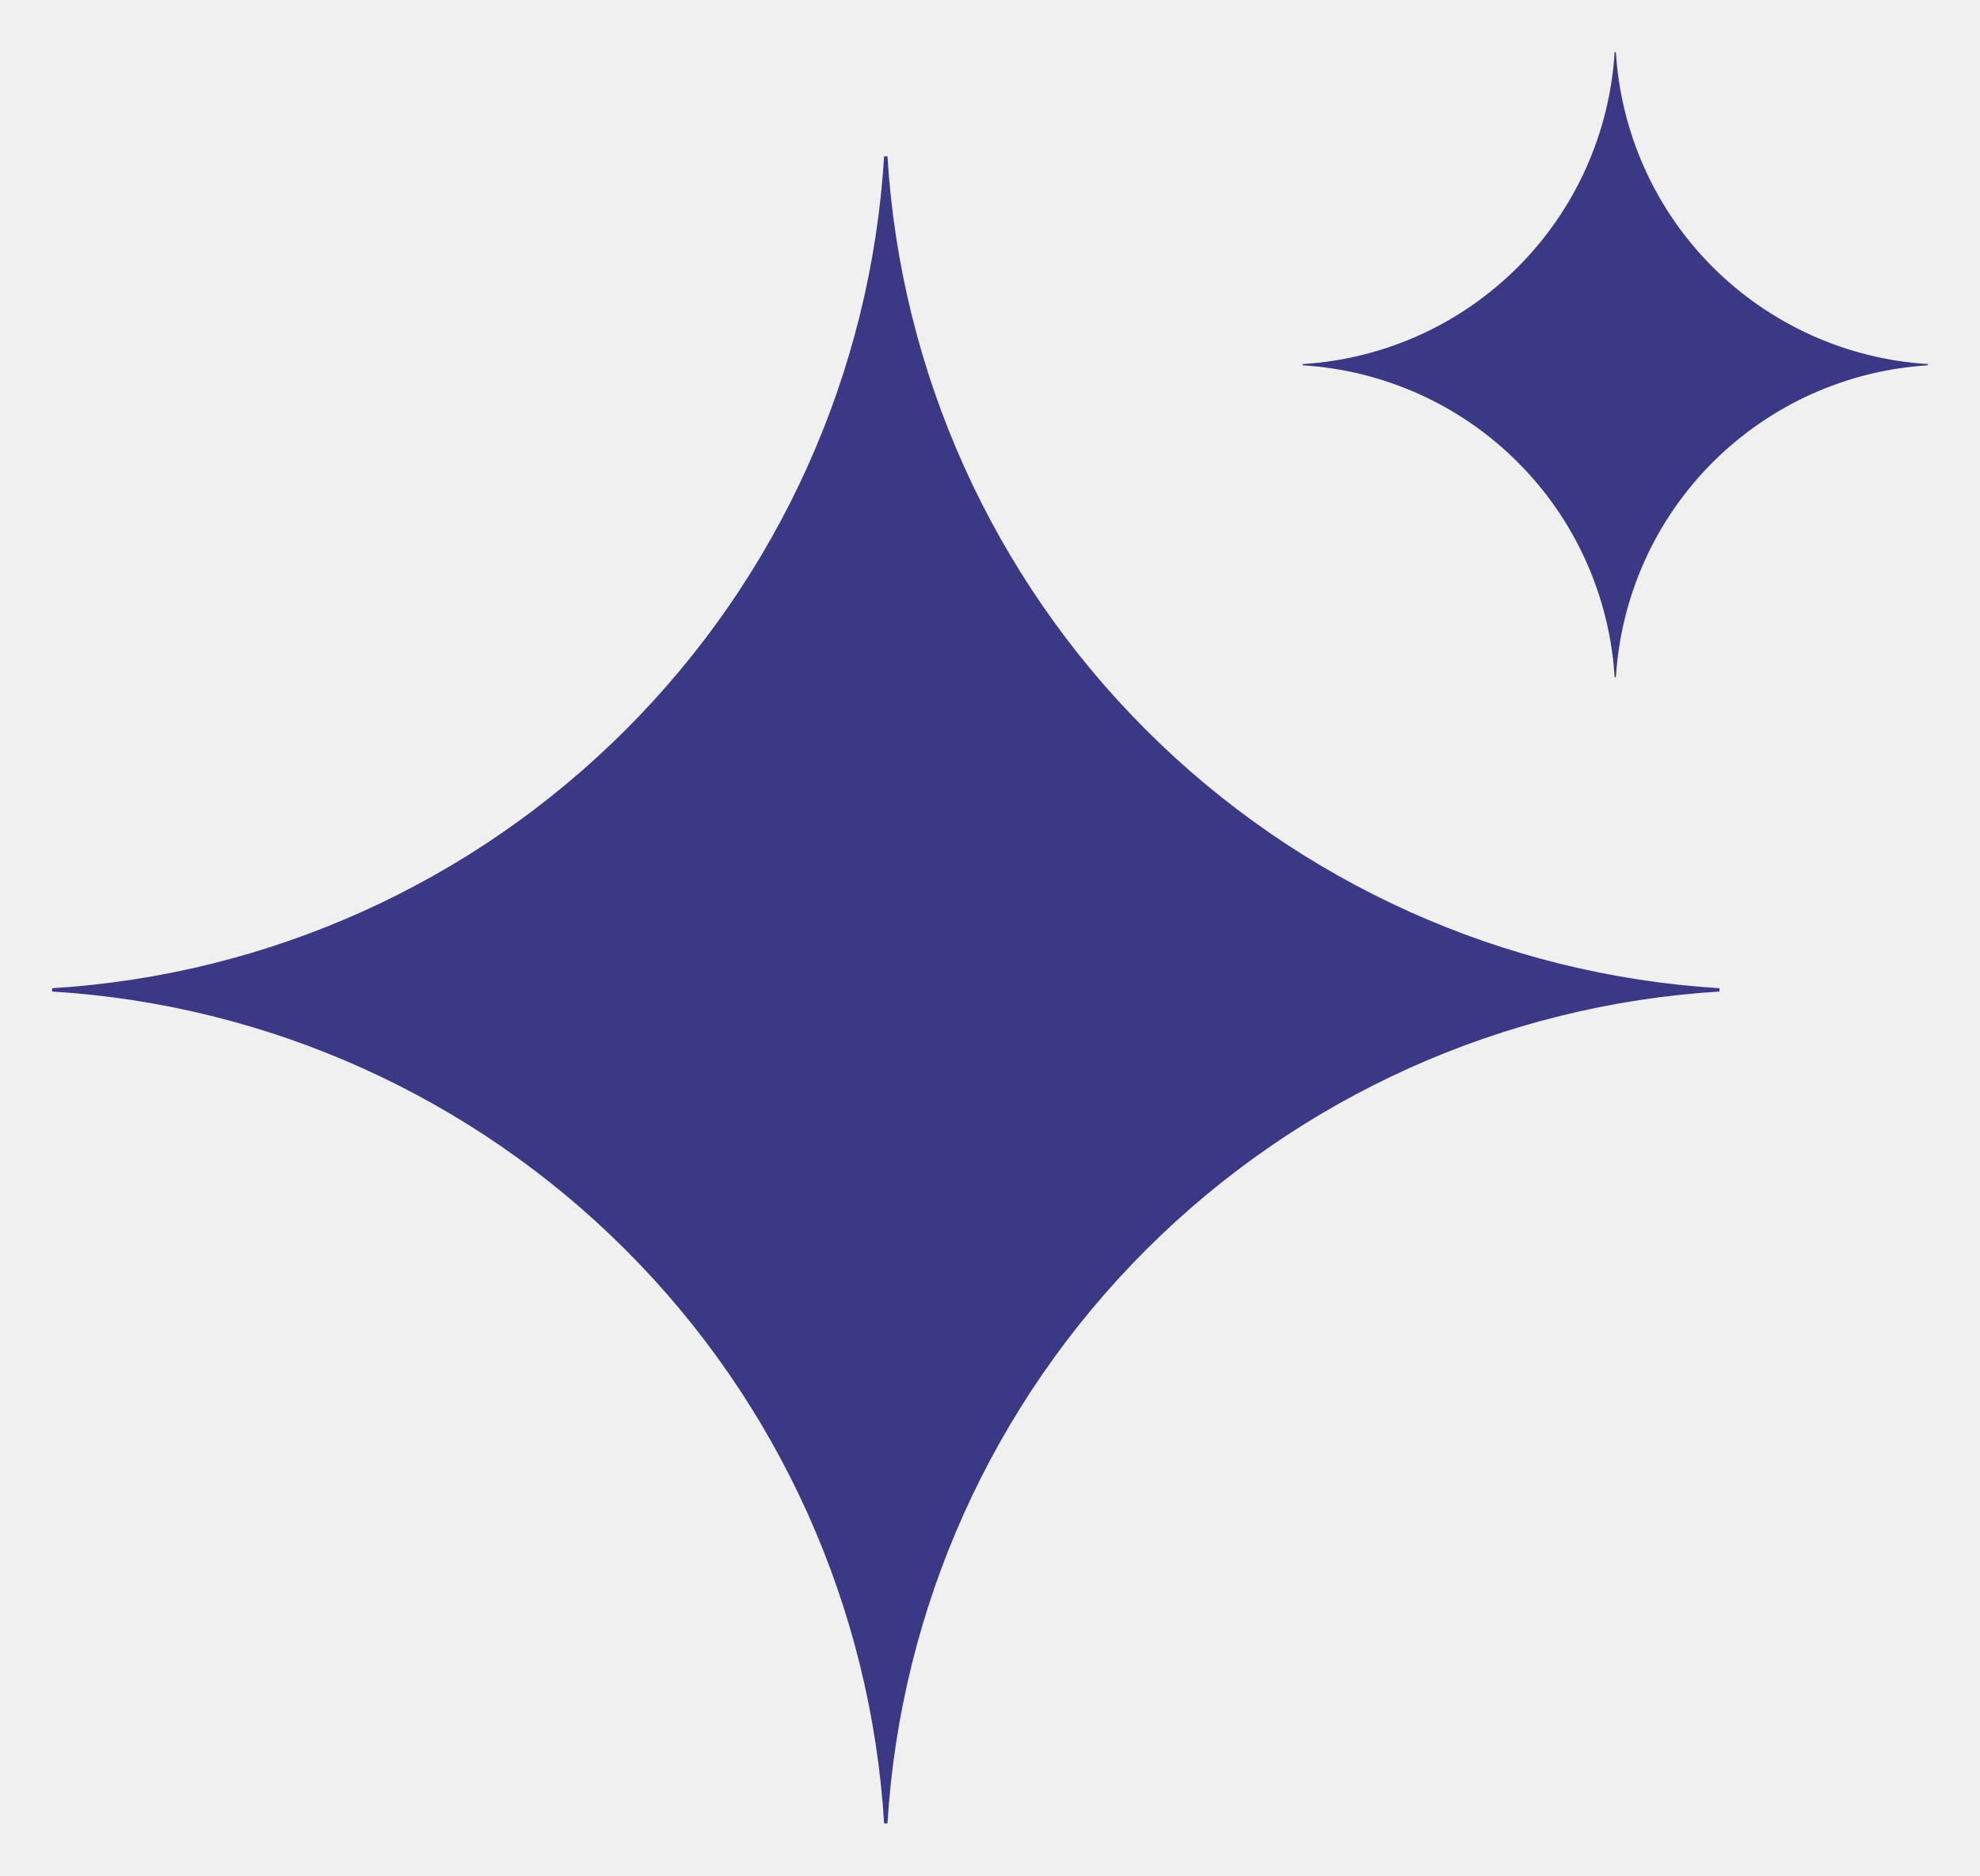
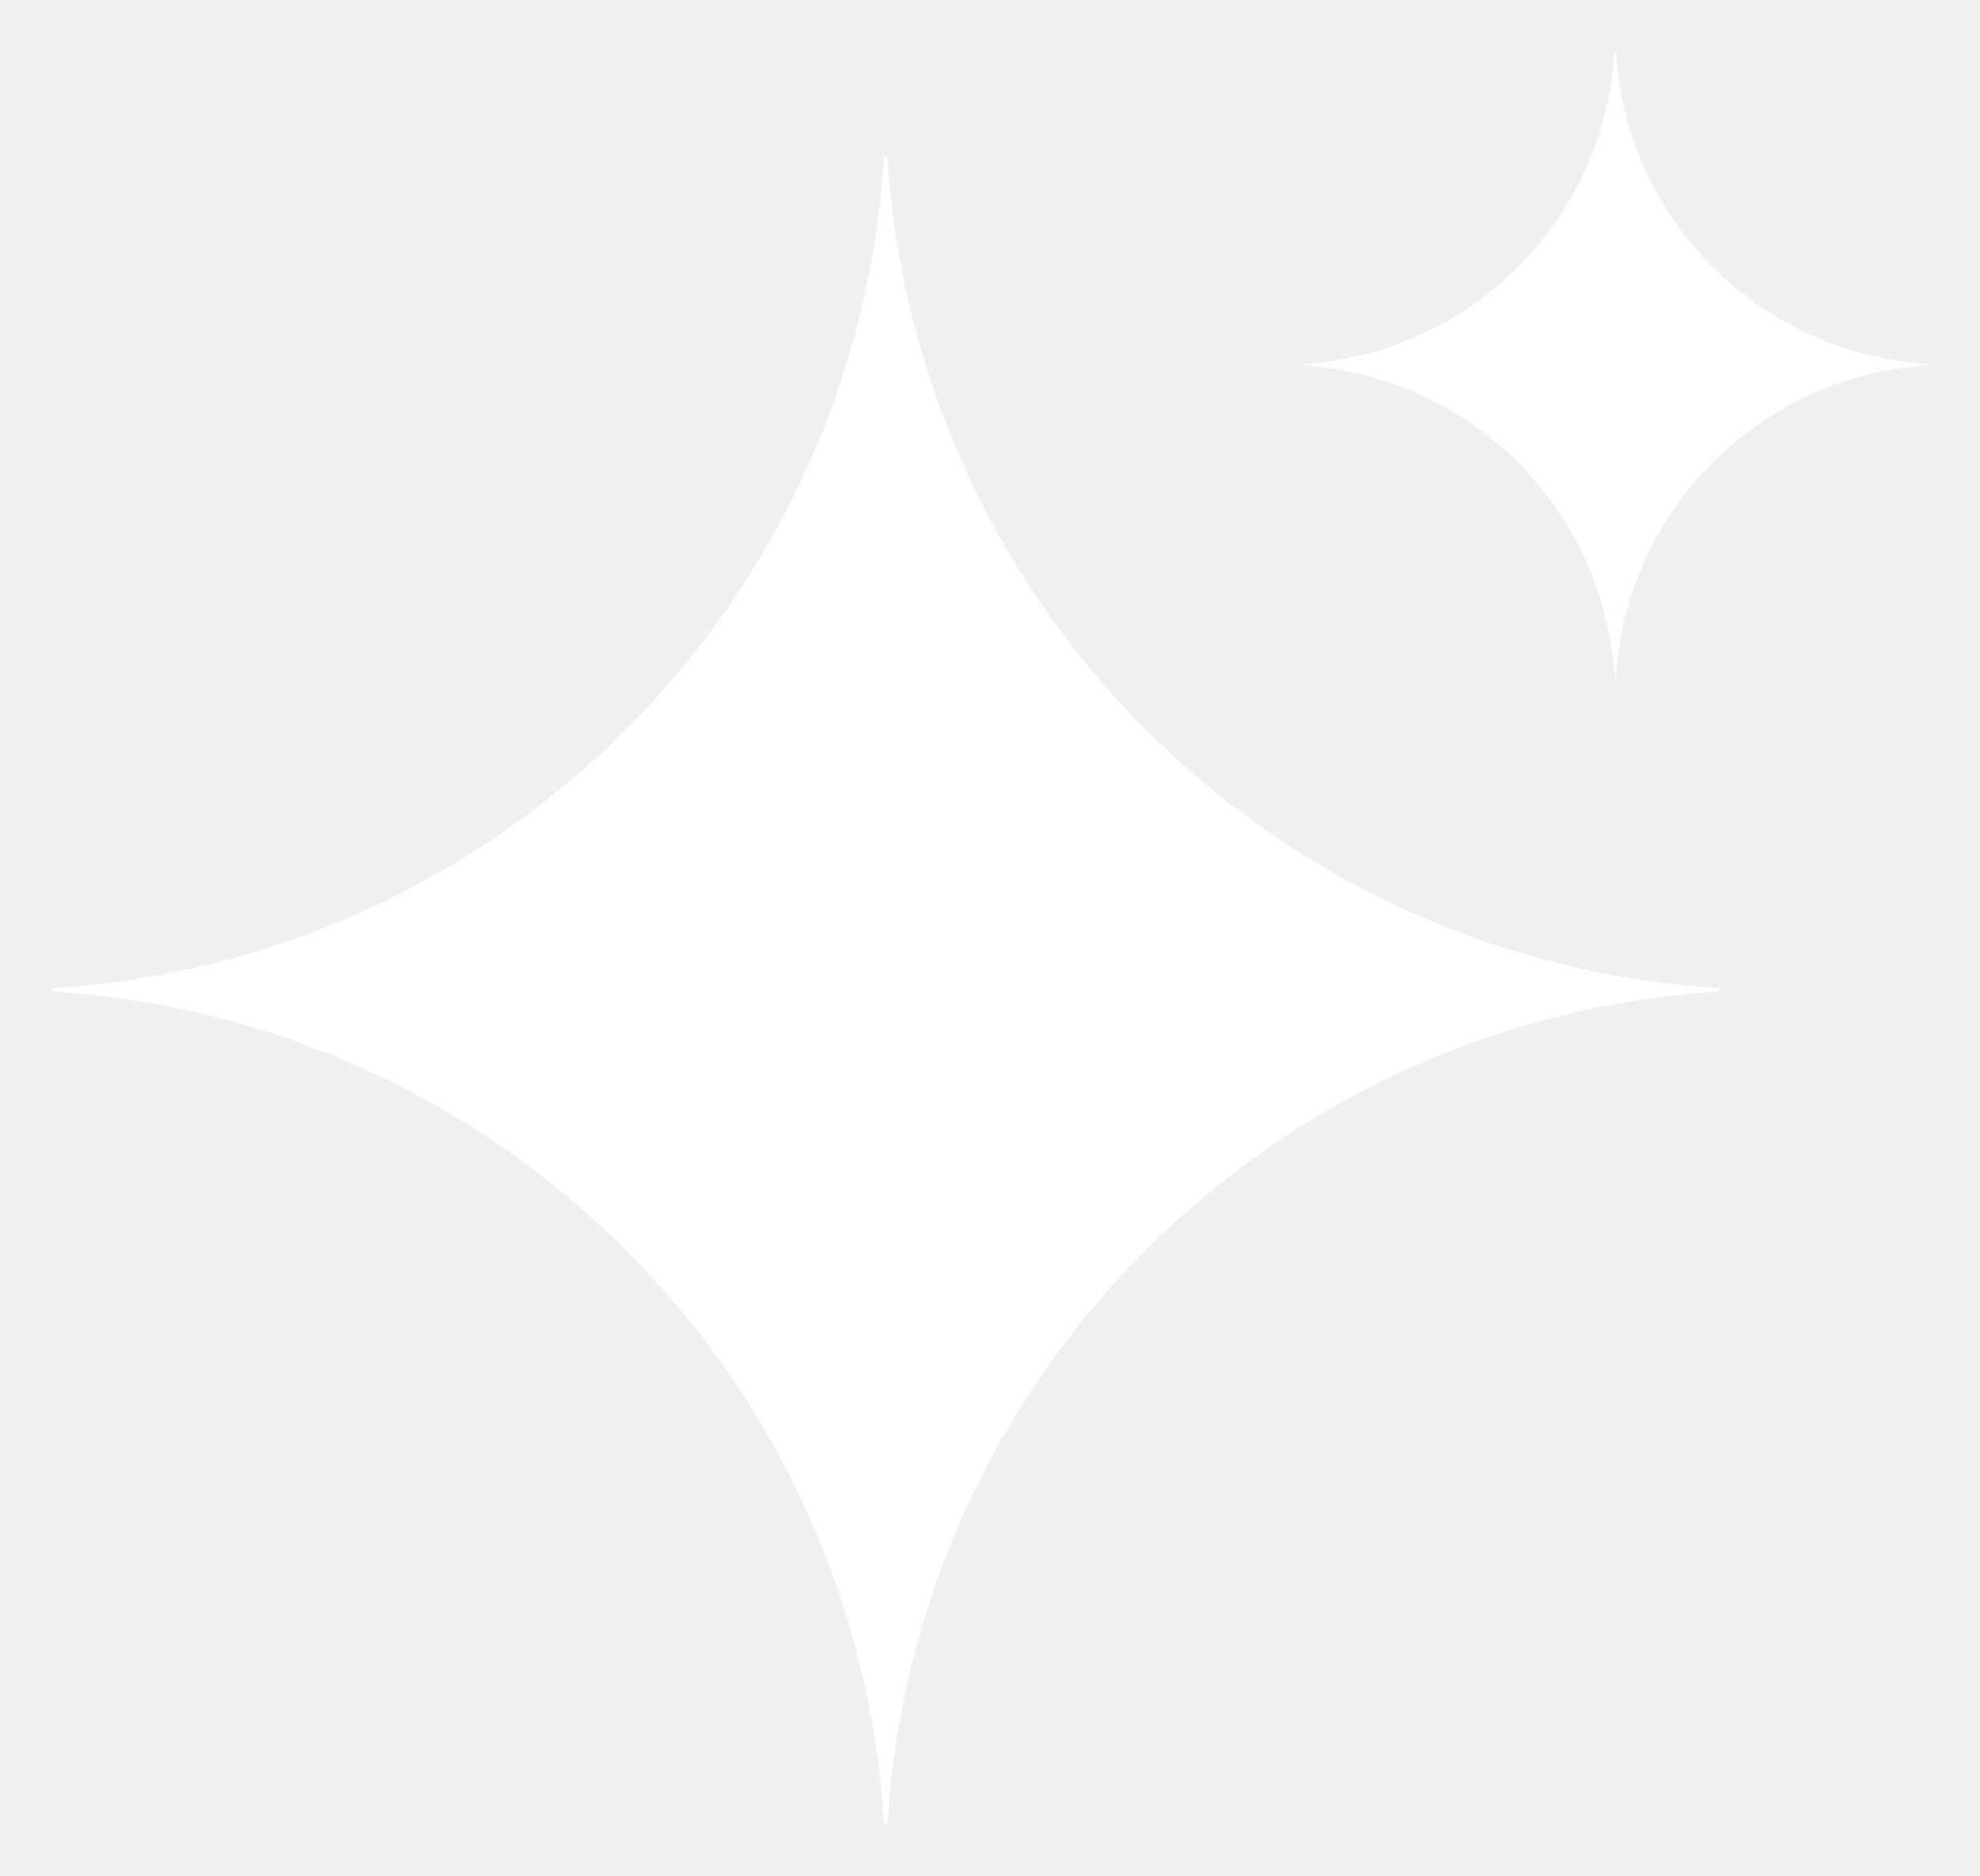
<svg xmlns="http://www.w3.org/2000/svg" width="19" height="18" viewBox="0 0 19 18" fill="none">
-   <path d="M16.5 9.516C14.424 9.643 12.467 10.525 10.996 11.996C9.525 13.467 8.643 15.424 8.516 17.5H8.484C8.357 15.424 7.475 13.466 6.004 11.996C4.534 10.525 2.576 9.643 0.5 9.516L0.5 9.484C2.576 9.357 4.534 8.475 6.004 7.004C7.475 5.534 8.357 3.576 8.484 1.5L8.516 1.5C8.643 3.576 9.525 5.533 10.996 7.004C12.467 8.475 14.424 9.357 16.5 9.484V9.516Z" fill="#3B3885" />
-   <path d="M18.5 3.506C17.722 3.554 16.988 3.885 16.436 4.436C15.884 4.987 15.554 5.722 15.506 6.5H15.494C15.446 5.722 15.116 4.987 14.564 4.436C14.013 3.884 13.278 3.554 12.5 3.506V3.494C13.278 3.446 14.013 3.116 14.564 2.564C15.116 2.013 15.446 1.278 15.494 0.5L15.506 0.5C15.554 1.278 15.884 2.013 16.436 2.564C16.988 3.115 17.722 3.446 18.5 3.494V3.506Z" fill="#3B3885" />
+   <path d="M16.5 9.516C14.424 9.643 12.467 10.525 10.996 11.996C9.525 13.467 8.643 15.424 8.516 17.5H8.484C8.357 15.424 7.475 13.466 6.004 11.996C4.534 10.525 2.576 9.643 0.5 9.516L0.5 9.484C2.576 9.357 4.534 8.475 6.004 7.004C7.475 5.534 8.357 3.576 8.484 1.5L8.516 1.5C8.643 3.576 9.525 5.533 10.996 7.004C12.467 8.475 14.424 9.357 16.5 9.484V9.516Z" fill="#ffffff" />
+   <path d="M18.5 3.506C17.722 3.554 16.988 3.885 16.436 4.436C15.884 4.987 15.554 5.722 15.506 6.5H15.494C15.446 5.722 15.116 4.987 14.564 4.436C14.013 3.884 13.278 3.554 12.5 3.506V3.494C13.278 3.446 14.013 3.116 14.564 2.564C15.116 2.013 15.446 1.278 15.494 0.5L15.506 0.5C15.554 1.278 15.884 2.013 16.436 2.564C16.988 3.115 17.722 3.446 18.5 3.494V3.506Z" fill="#ffffff" />
</svg>
